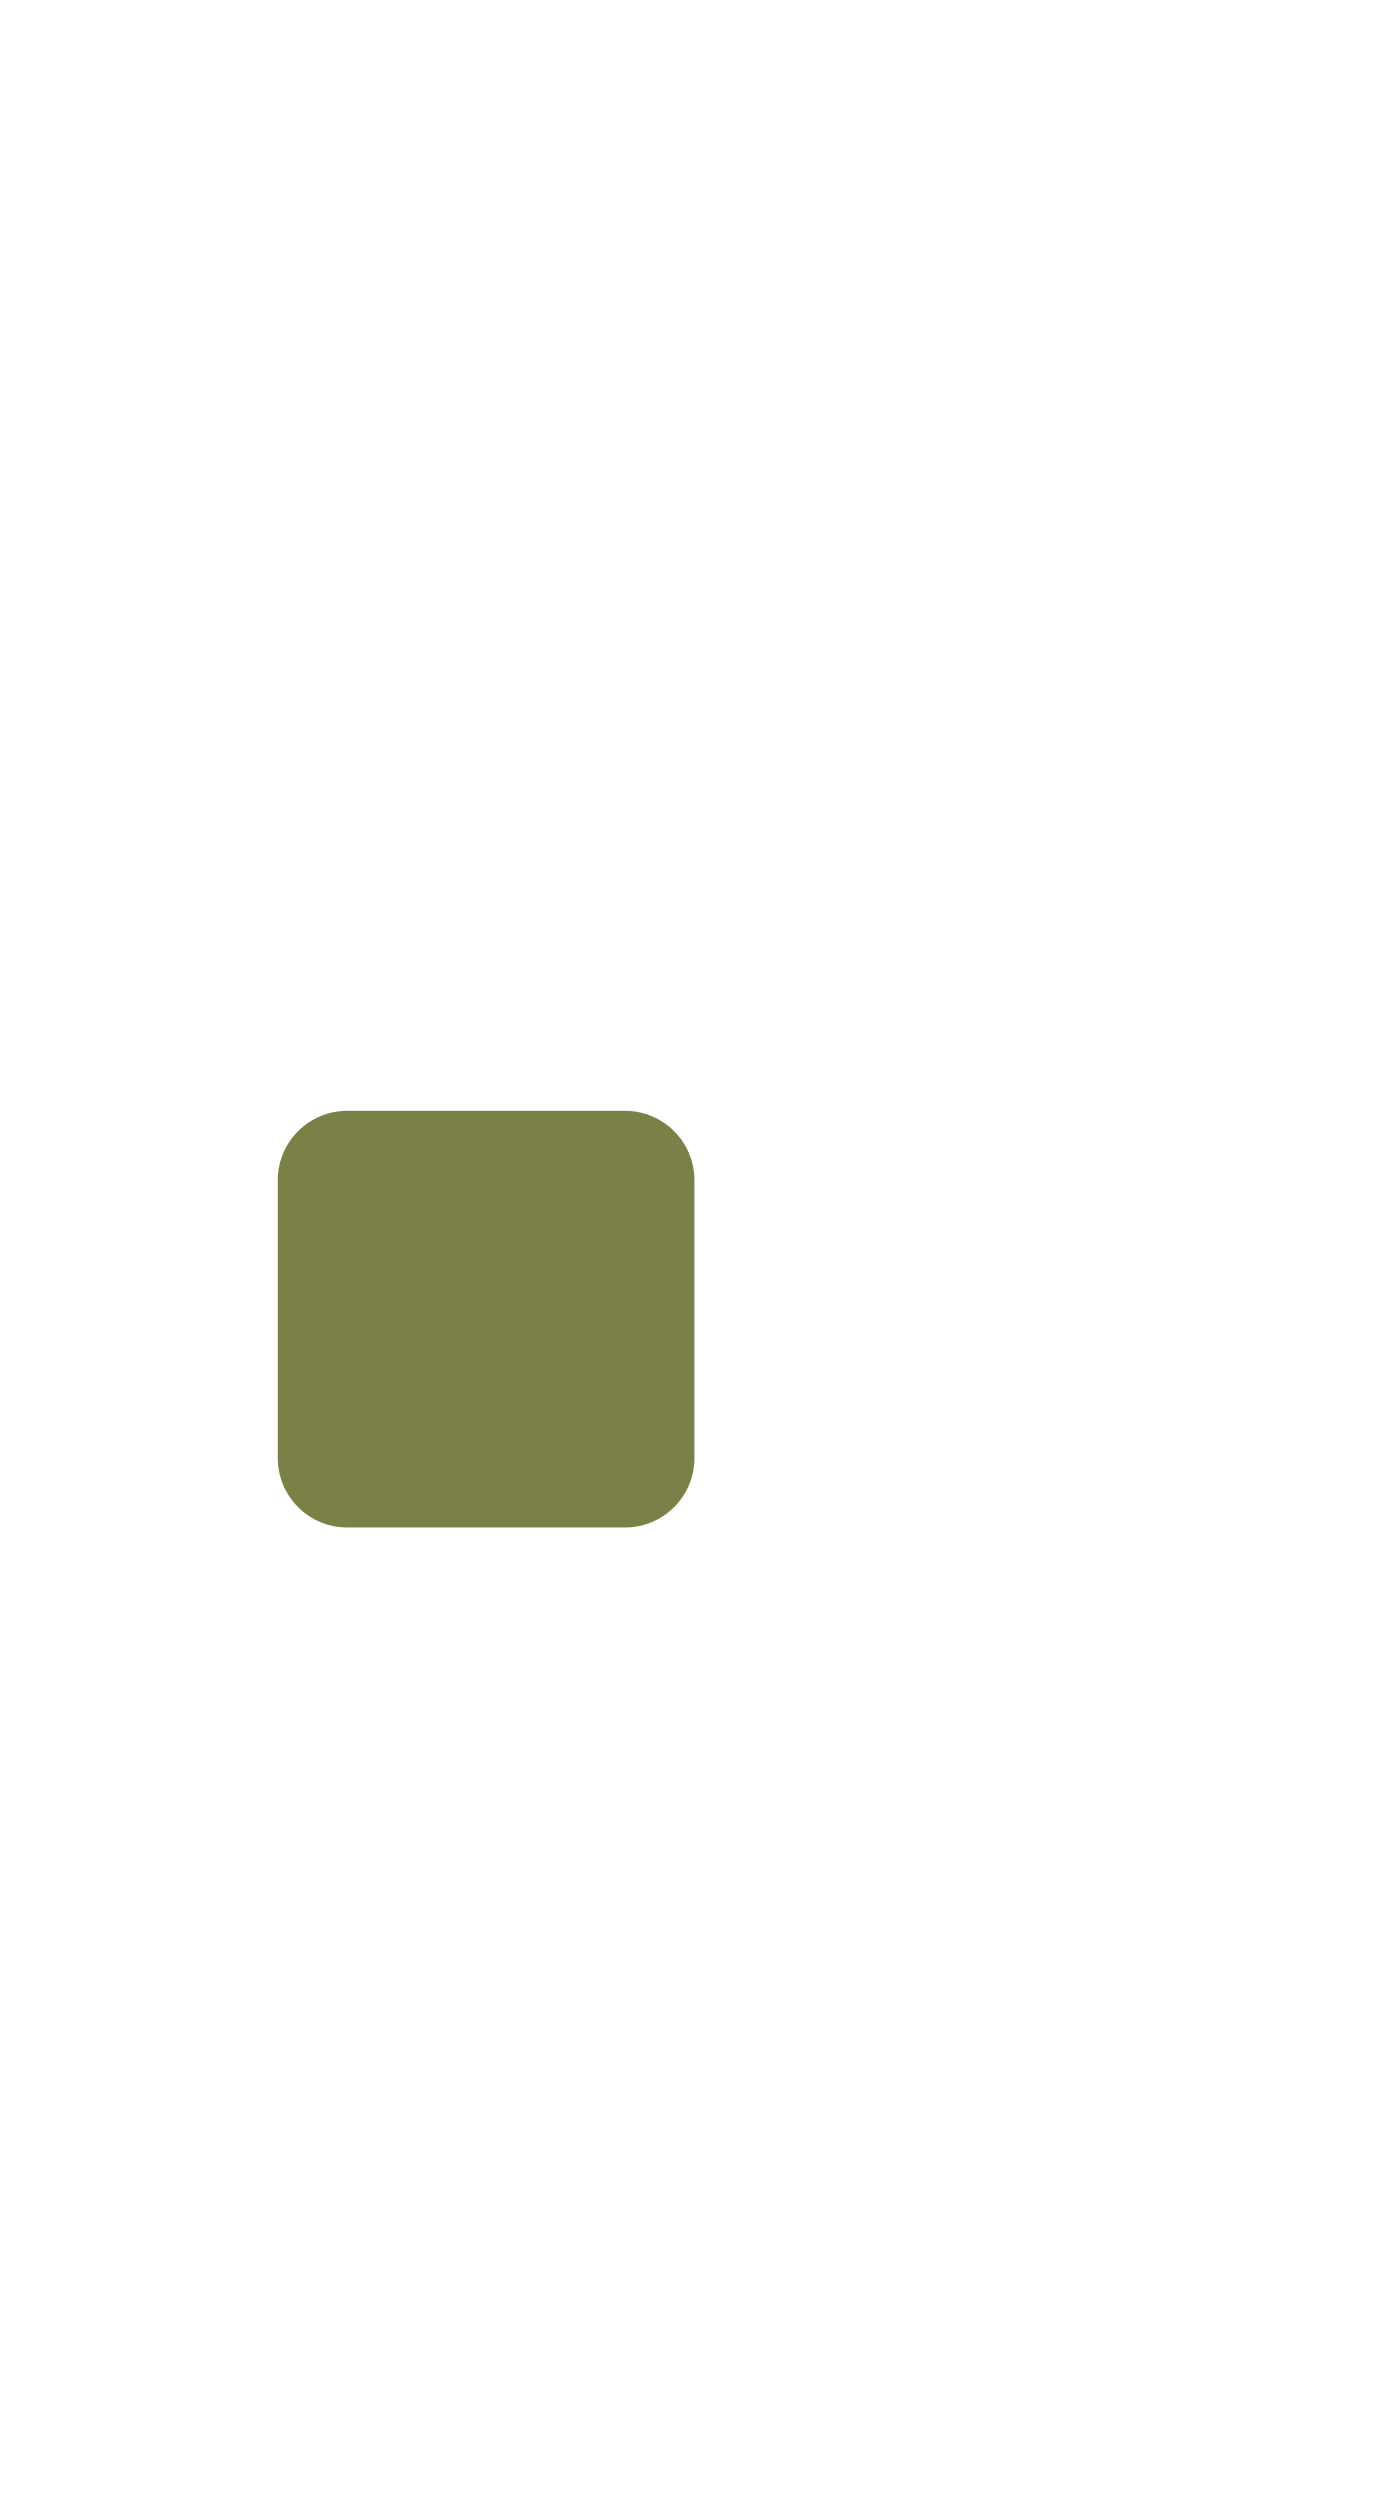
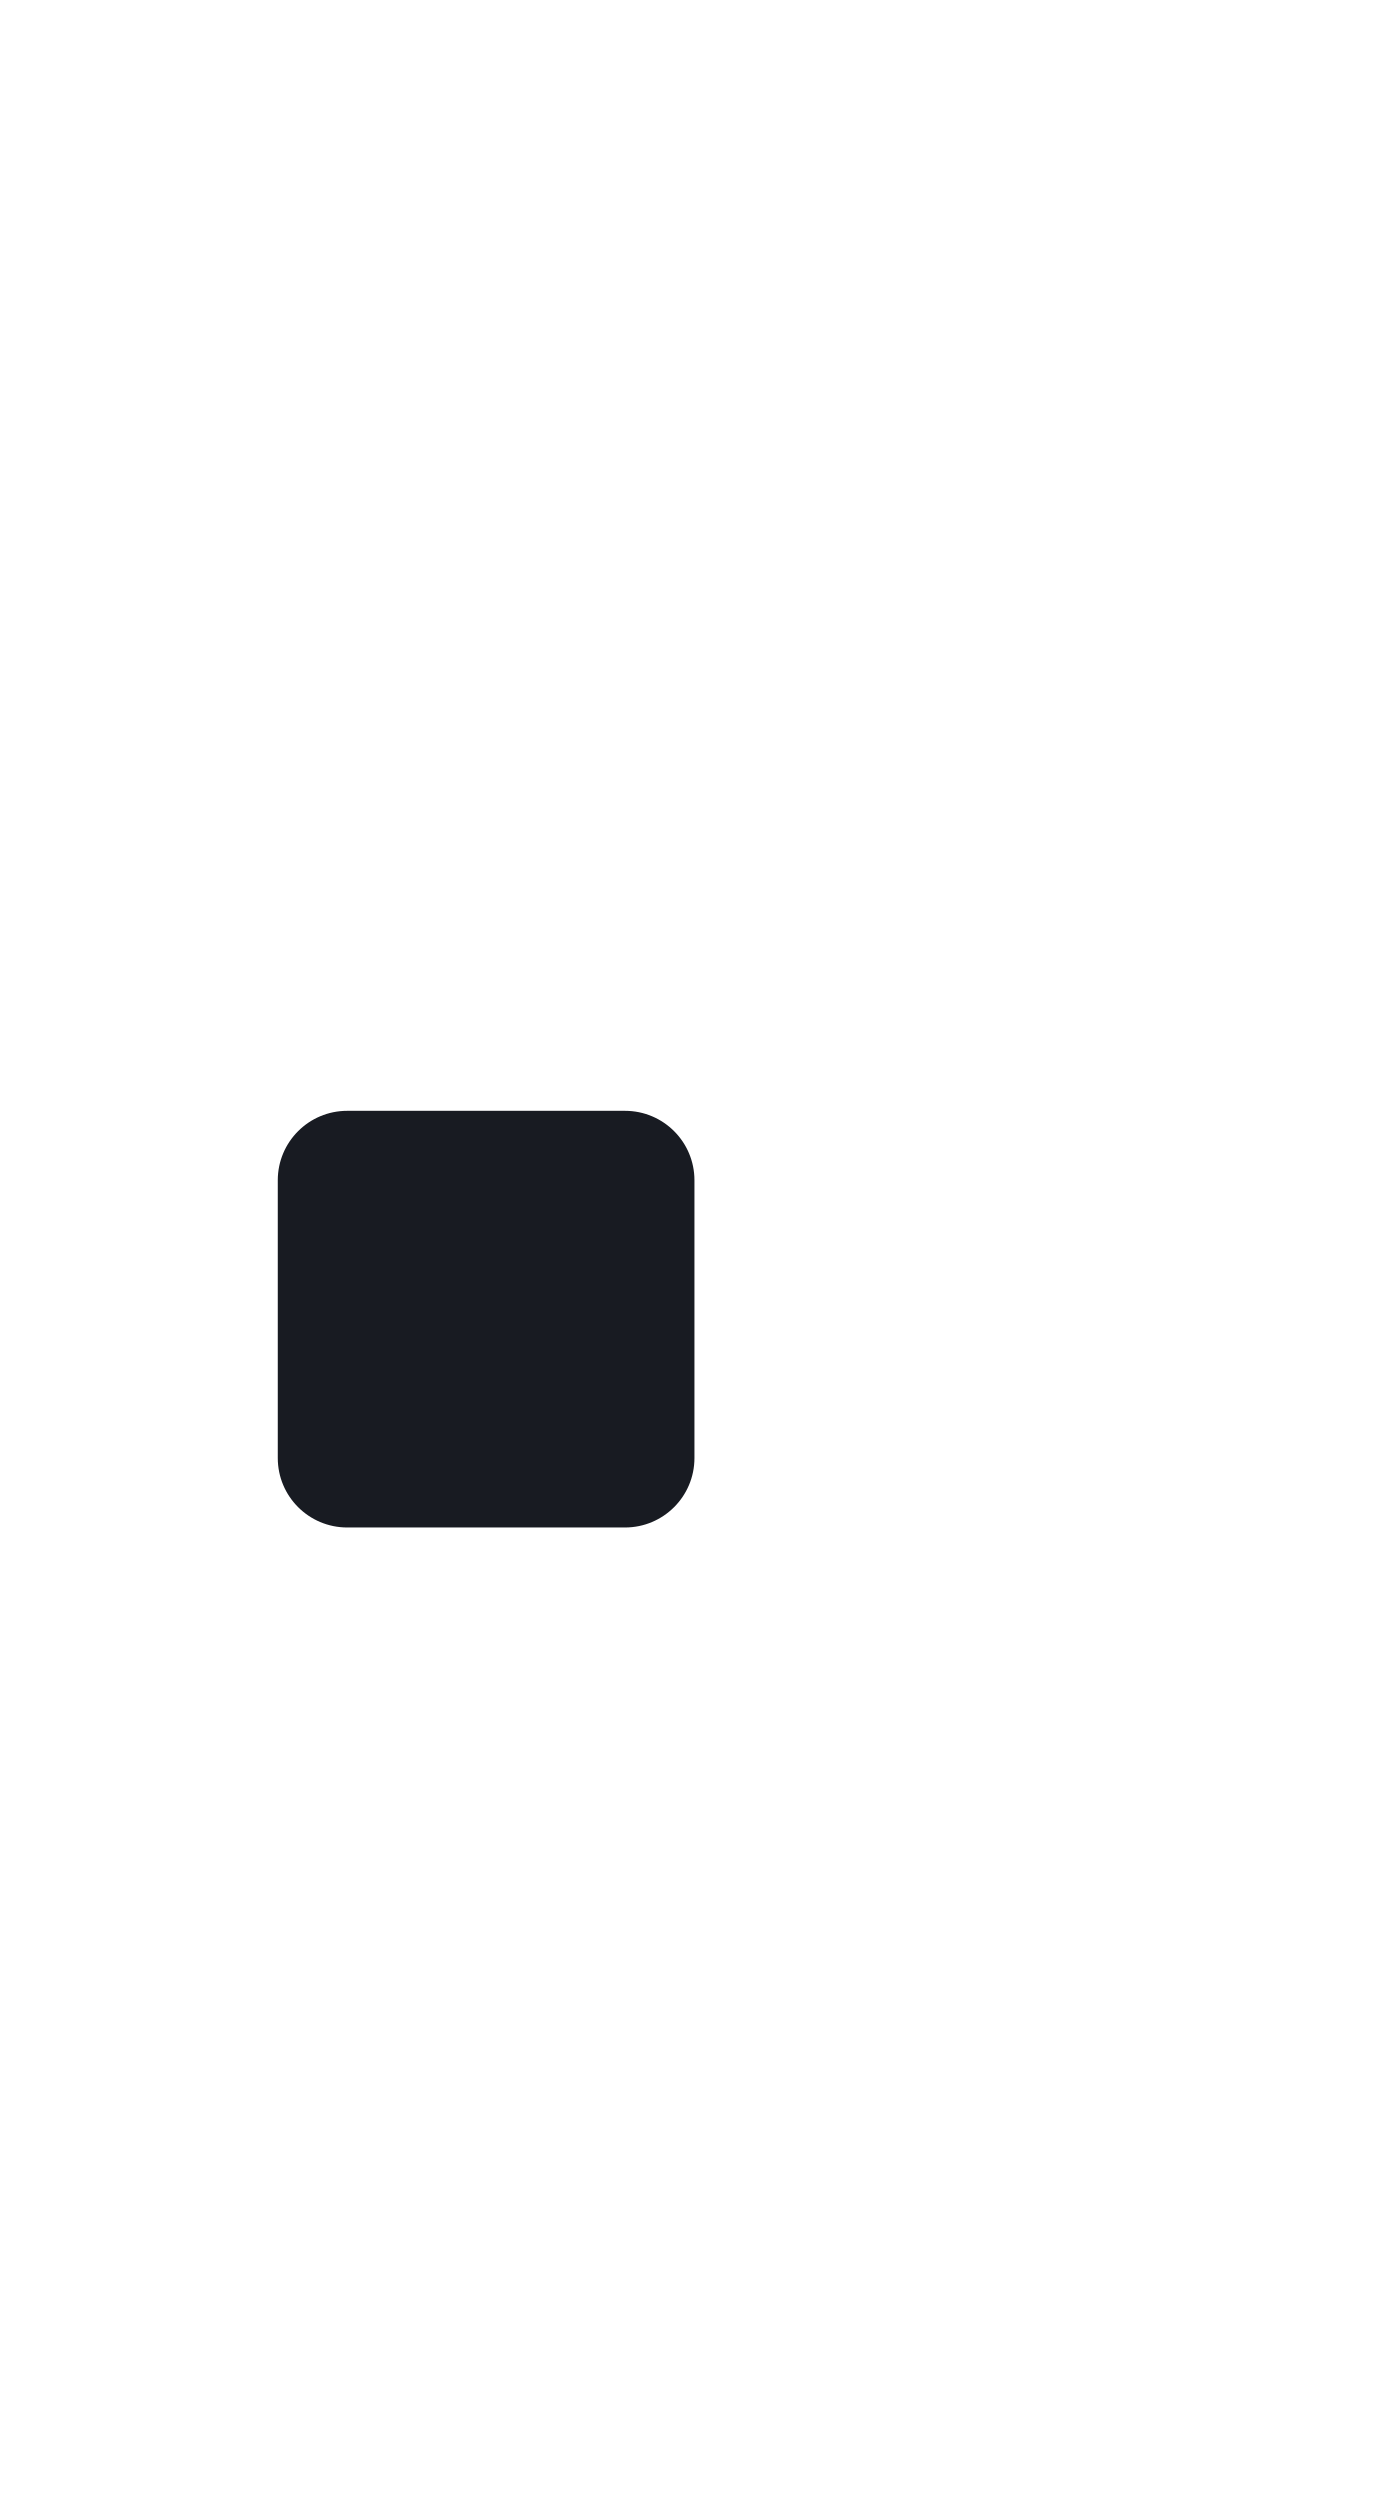
<svg xmlns="http://www.w3.org/2000/svg" width="10" height="18">
  <defs>
    <clipPath>
-       <rect width="10" height="19" x="20" y="1033.36" opacity="0.12" fill="#efd98d" color="#efd98d" />
+       <rect width="10" height="19" x="20" y="1033.36" opacity="0.12" fill="#7b8046" color="#efd98d" />
    </clipPath>
  </defs>
  <g transform="translate(0,-1034.362)">
-     <rect rx="0.5" y="1042.36" x="2" height="3" width="3" fill="#7b8046" />
+     <rect rx="0.5" y="1042.36" x="2" height="3" width="3" fill="#181b22" />
  </g>
</svg>
